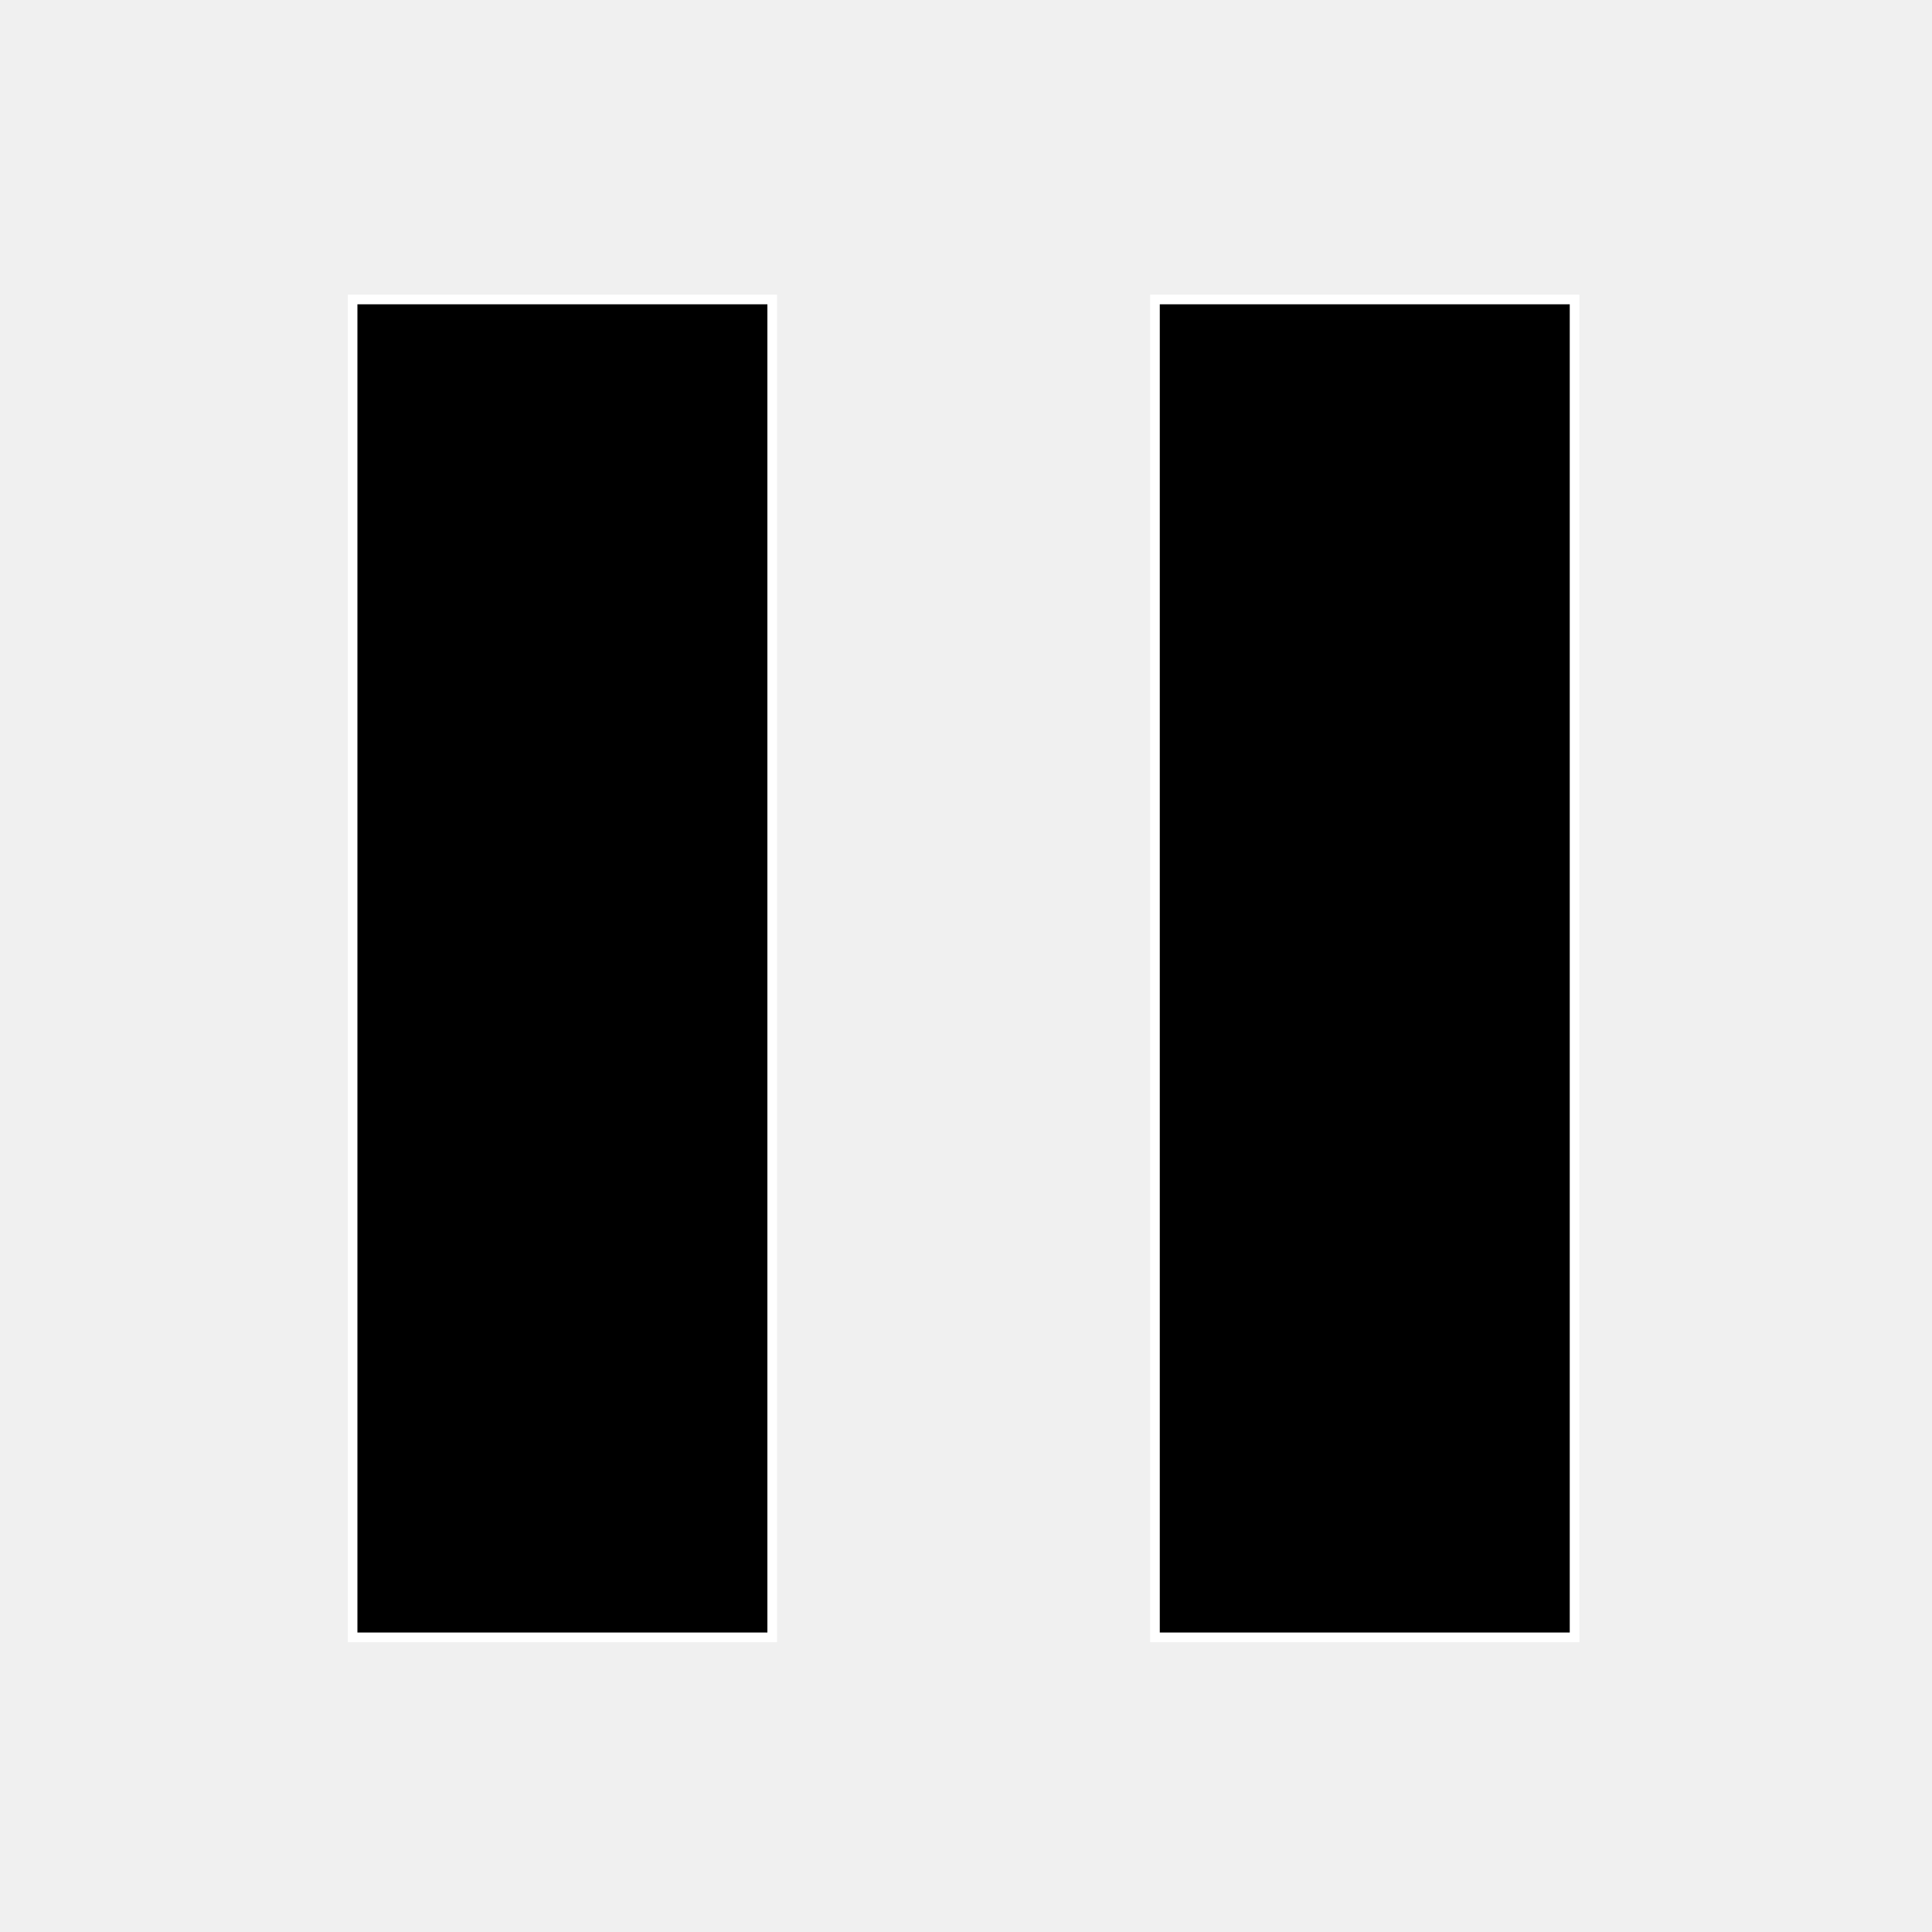
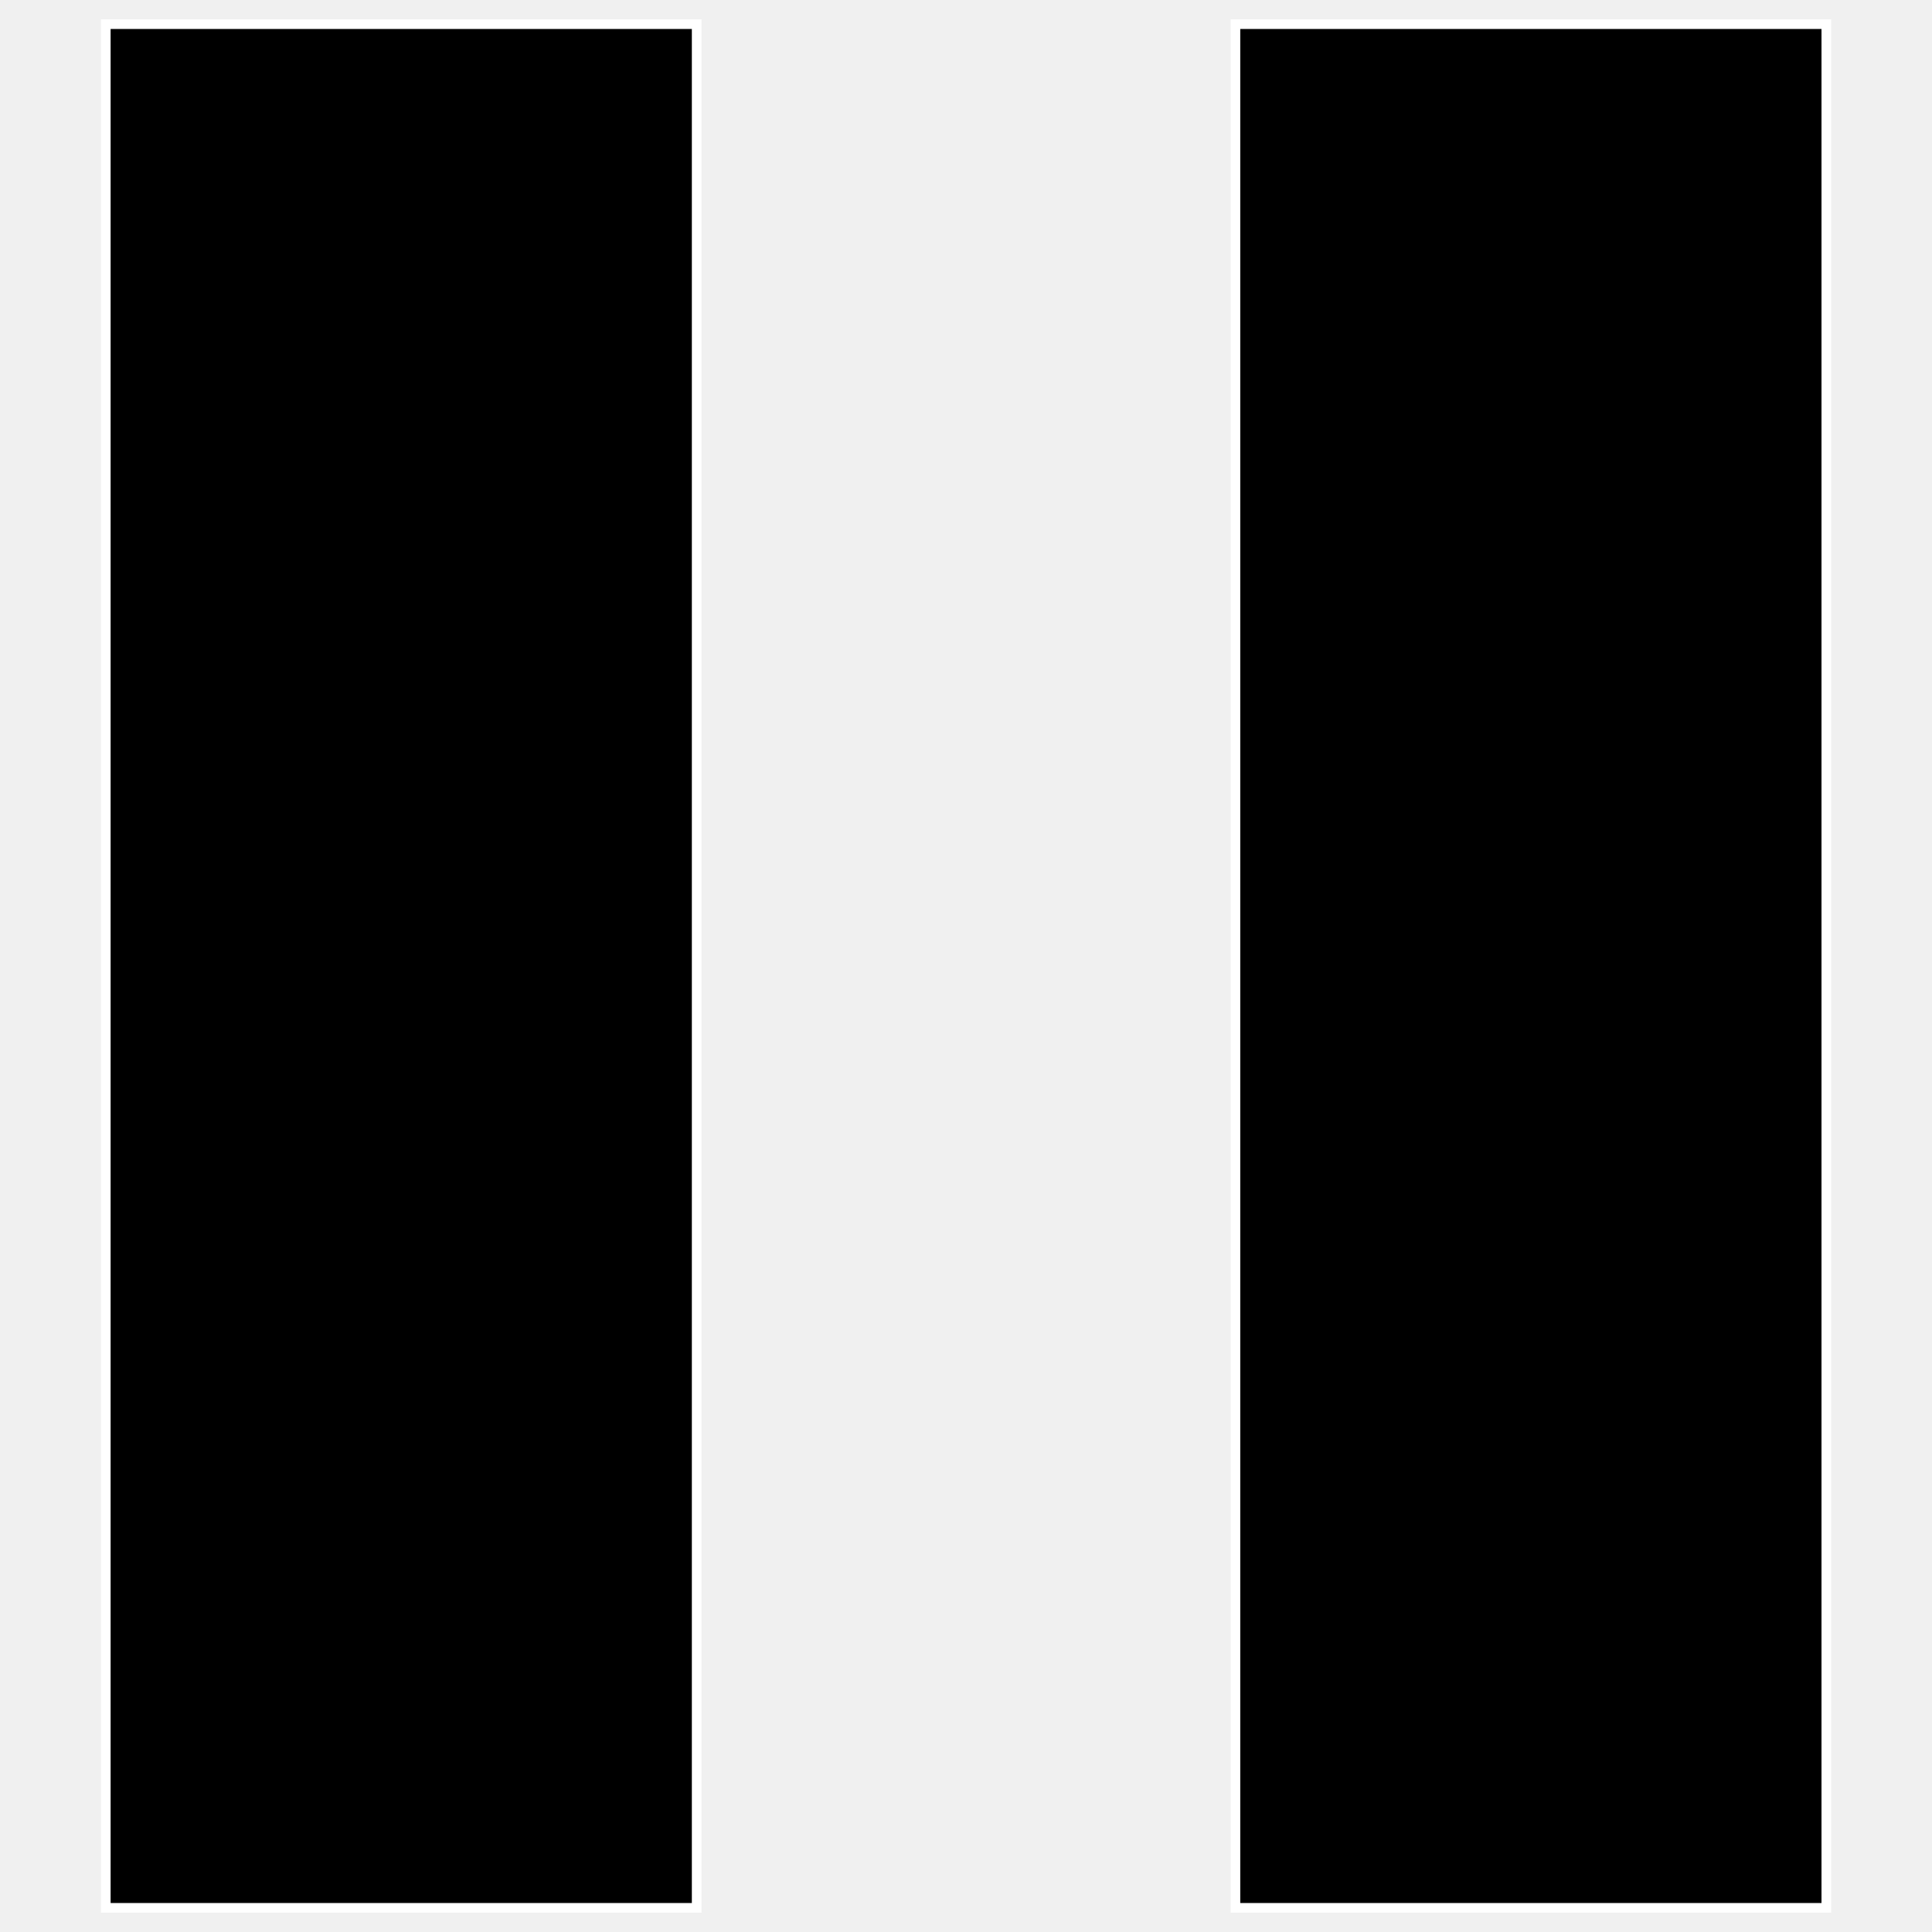
<svg xmlns="http://www.w3.org/2000/svg" id="Layer_1" data-name="Layer 1" viewBox="0 0 200 200">
  <defs>
    <style>.cls-1{stroke:#fff;stroke-miterlimit:10;}</style>
  </defs>
-   <rect class="cls-1" x="36.5" y="31" width="43.44" height="138.5" />
-   <rect class="cls-1" x="119.56" y="31" width="43.44" height="138.5" />
+   <rect class="cls-1" x="10.95" y="2.5" width="61.17" height="195" />
+   <rect class="cls-1" x="127.89" y="2.5" width="61.17" height="195" />
</svg>
